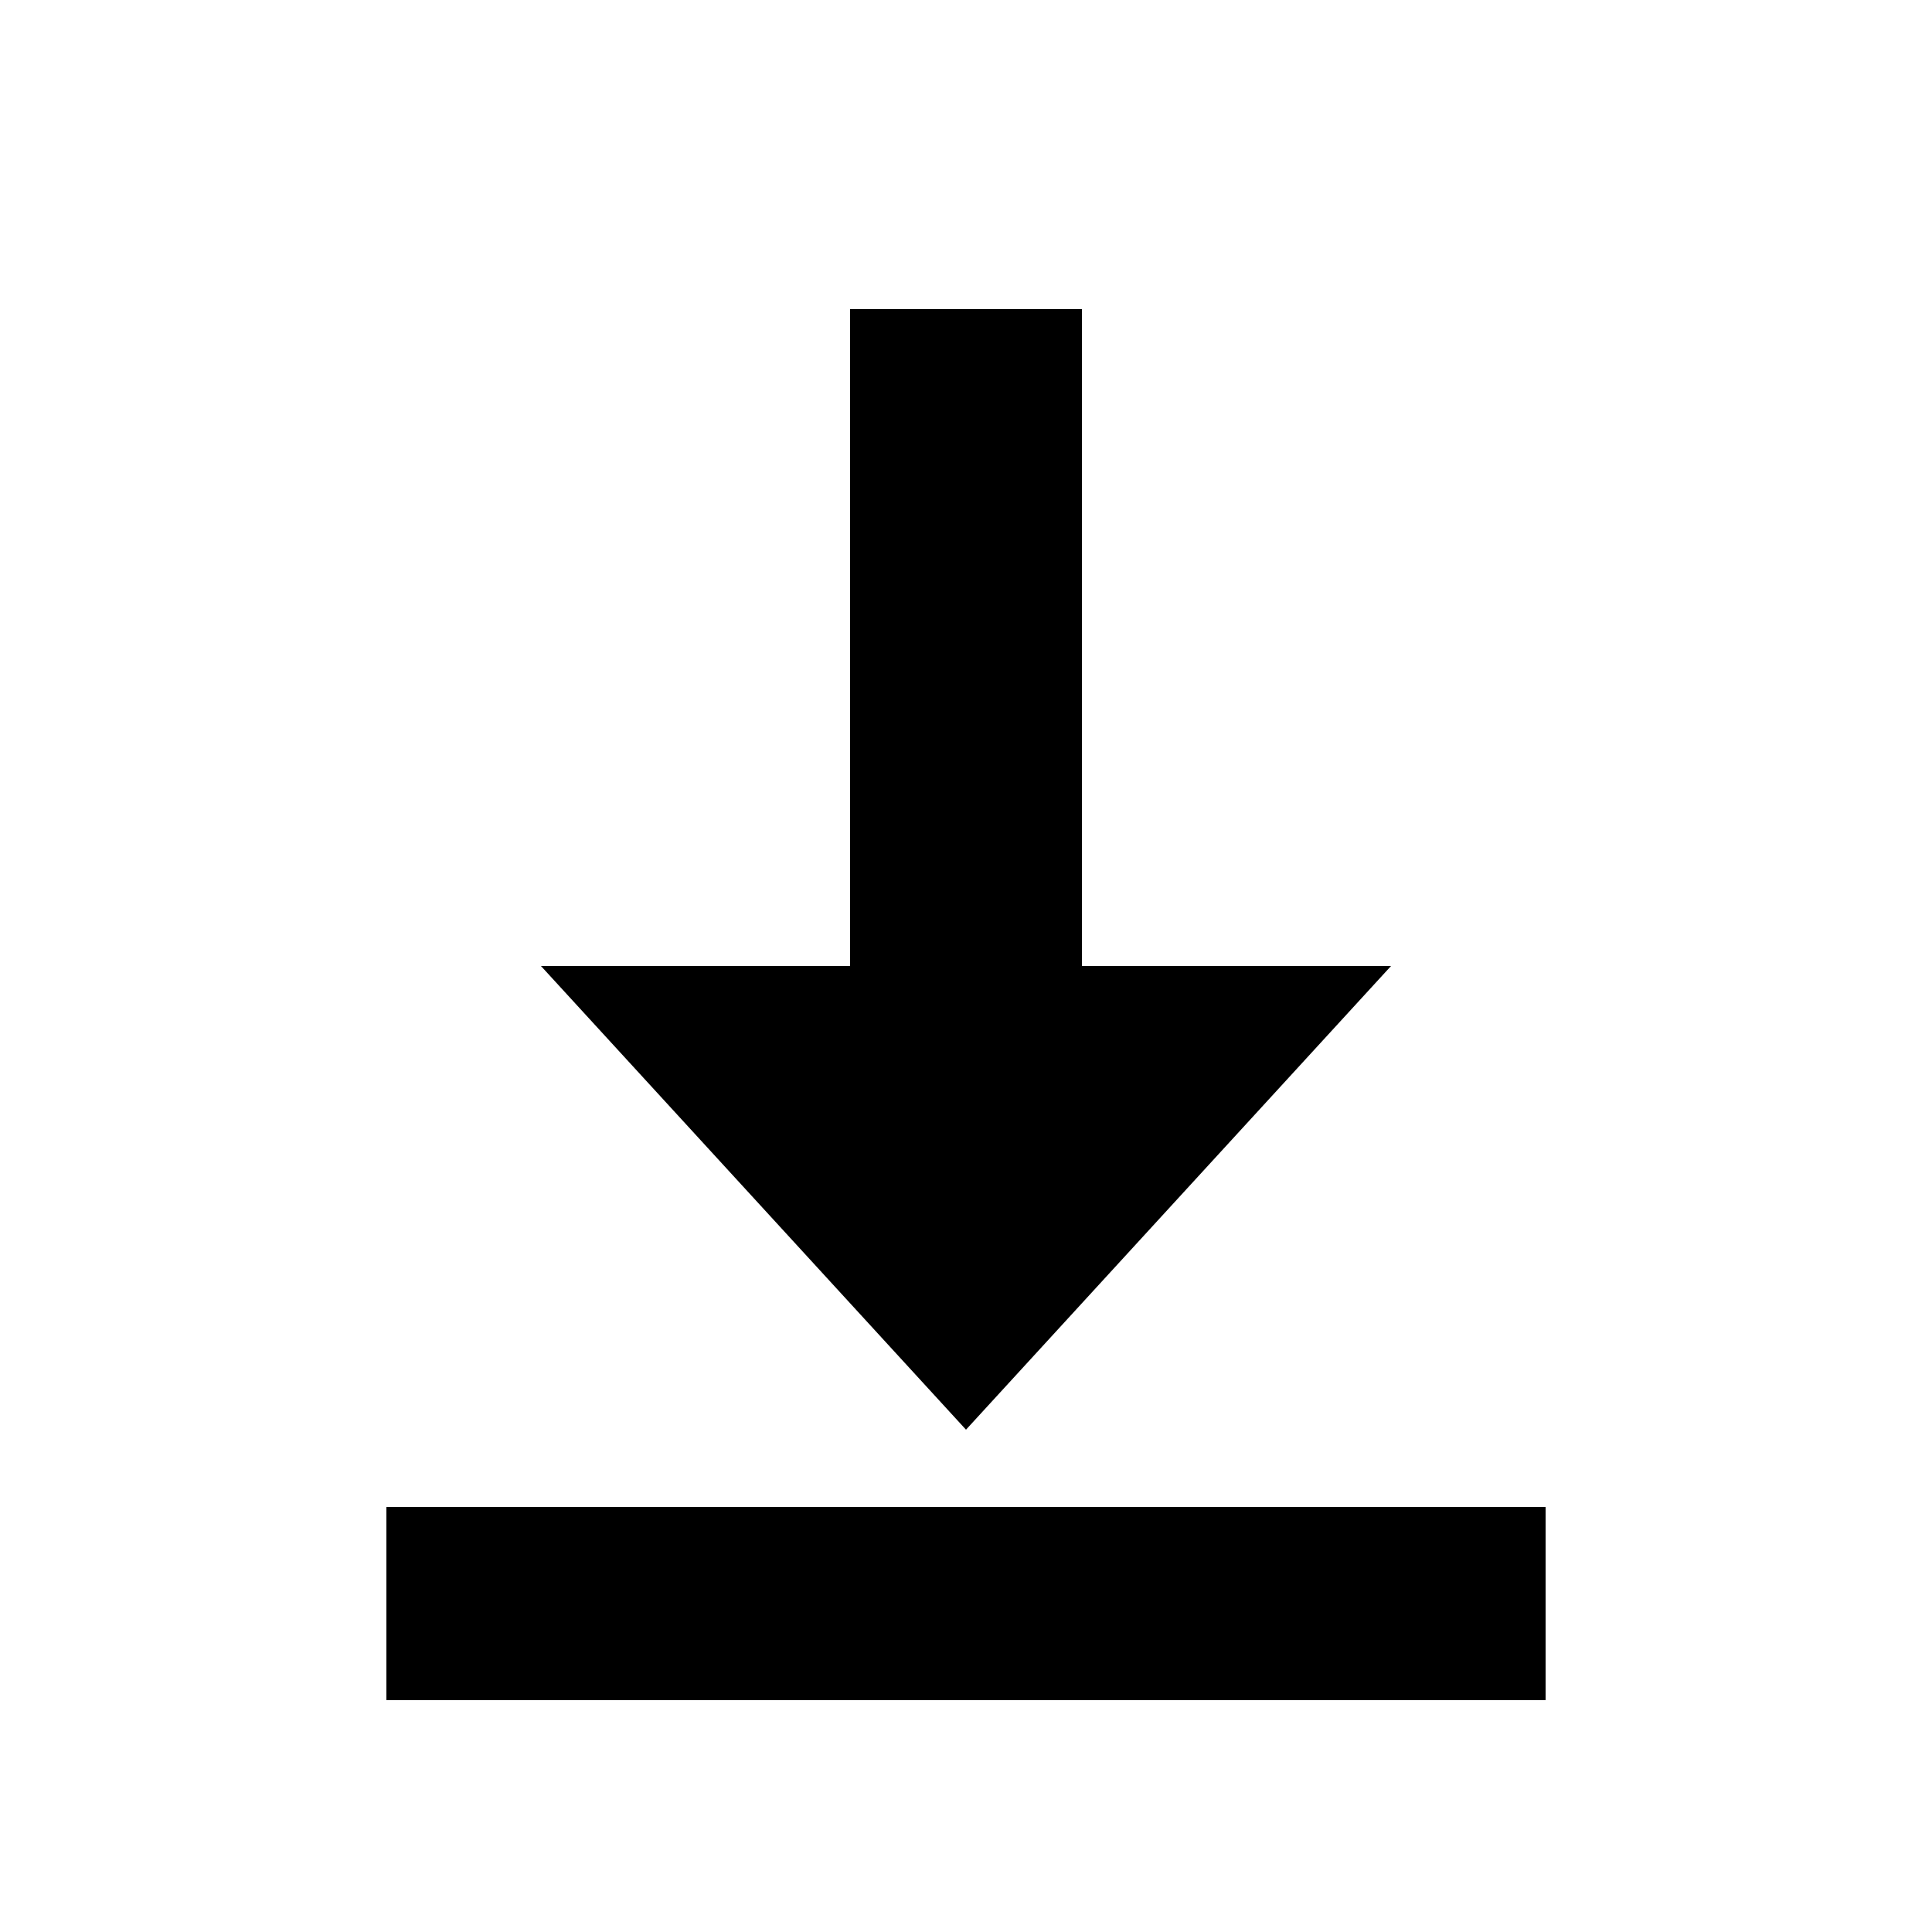
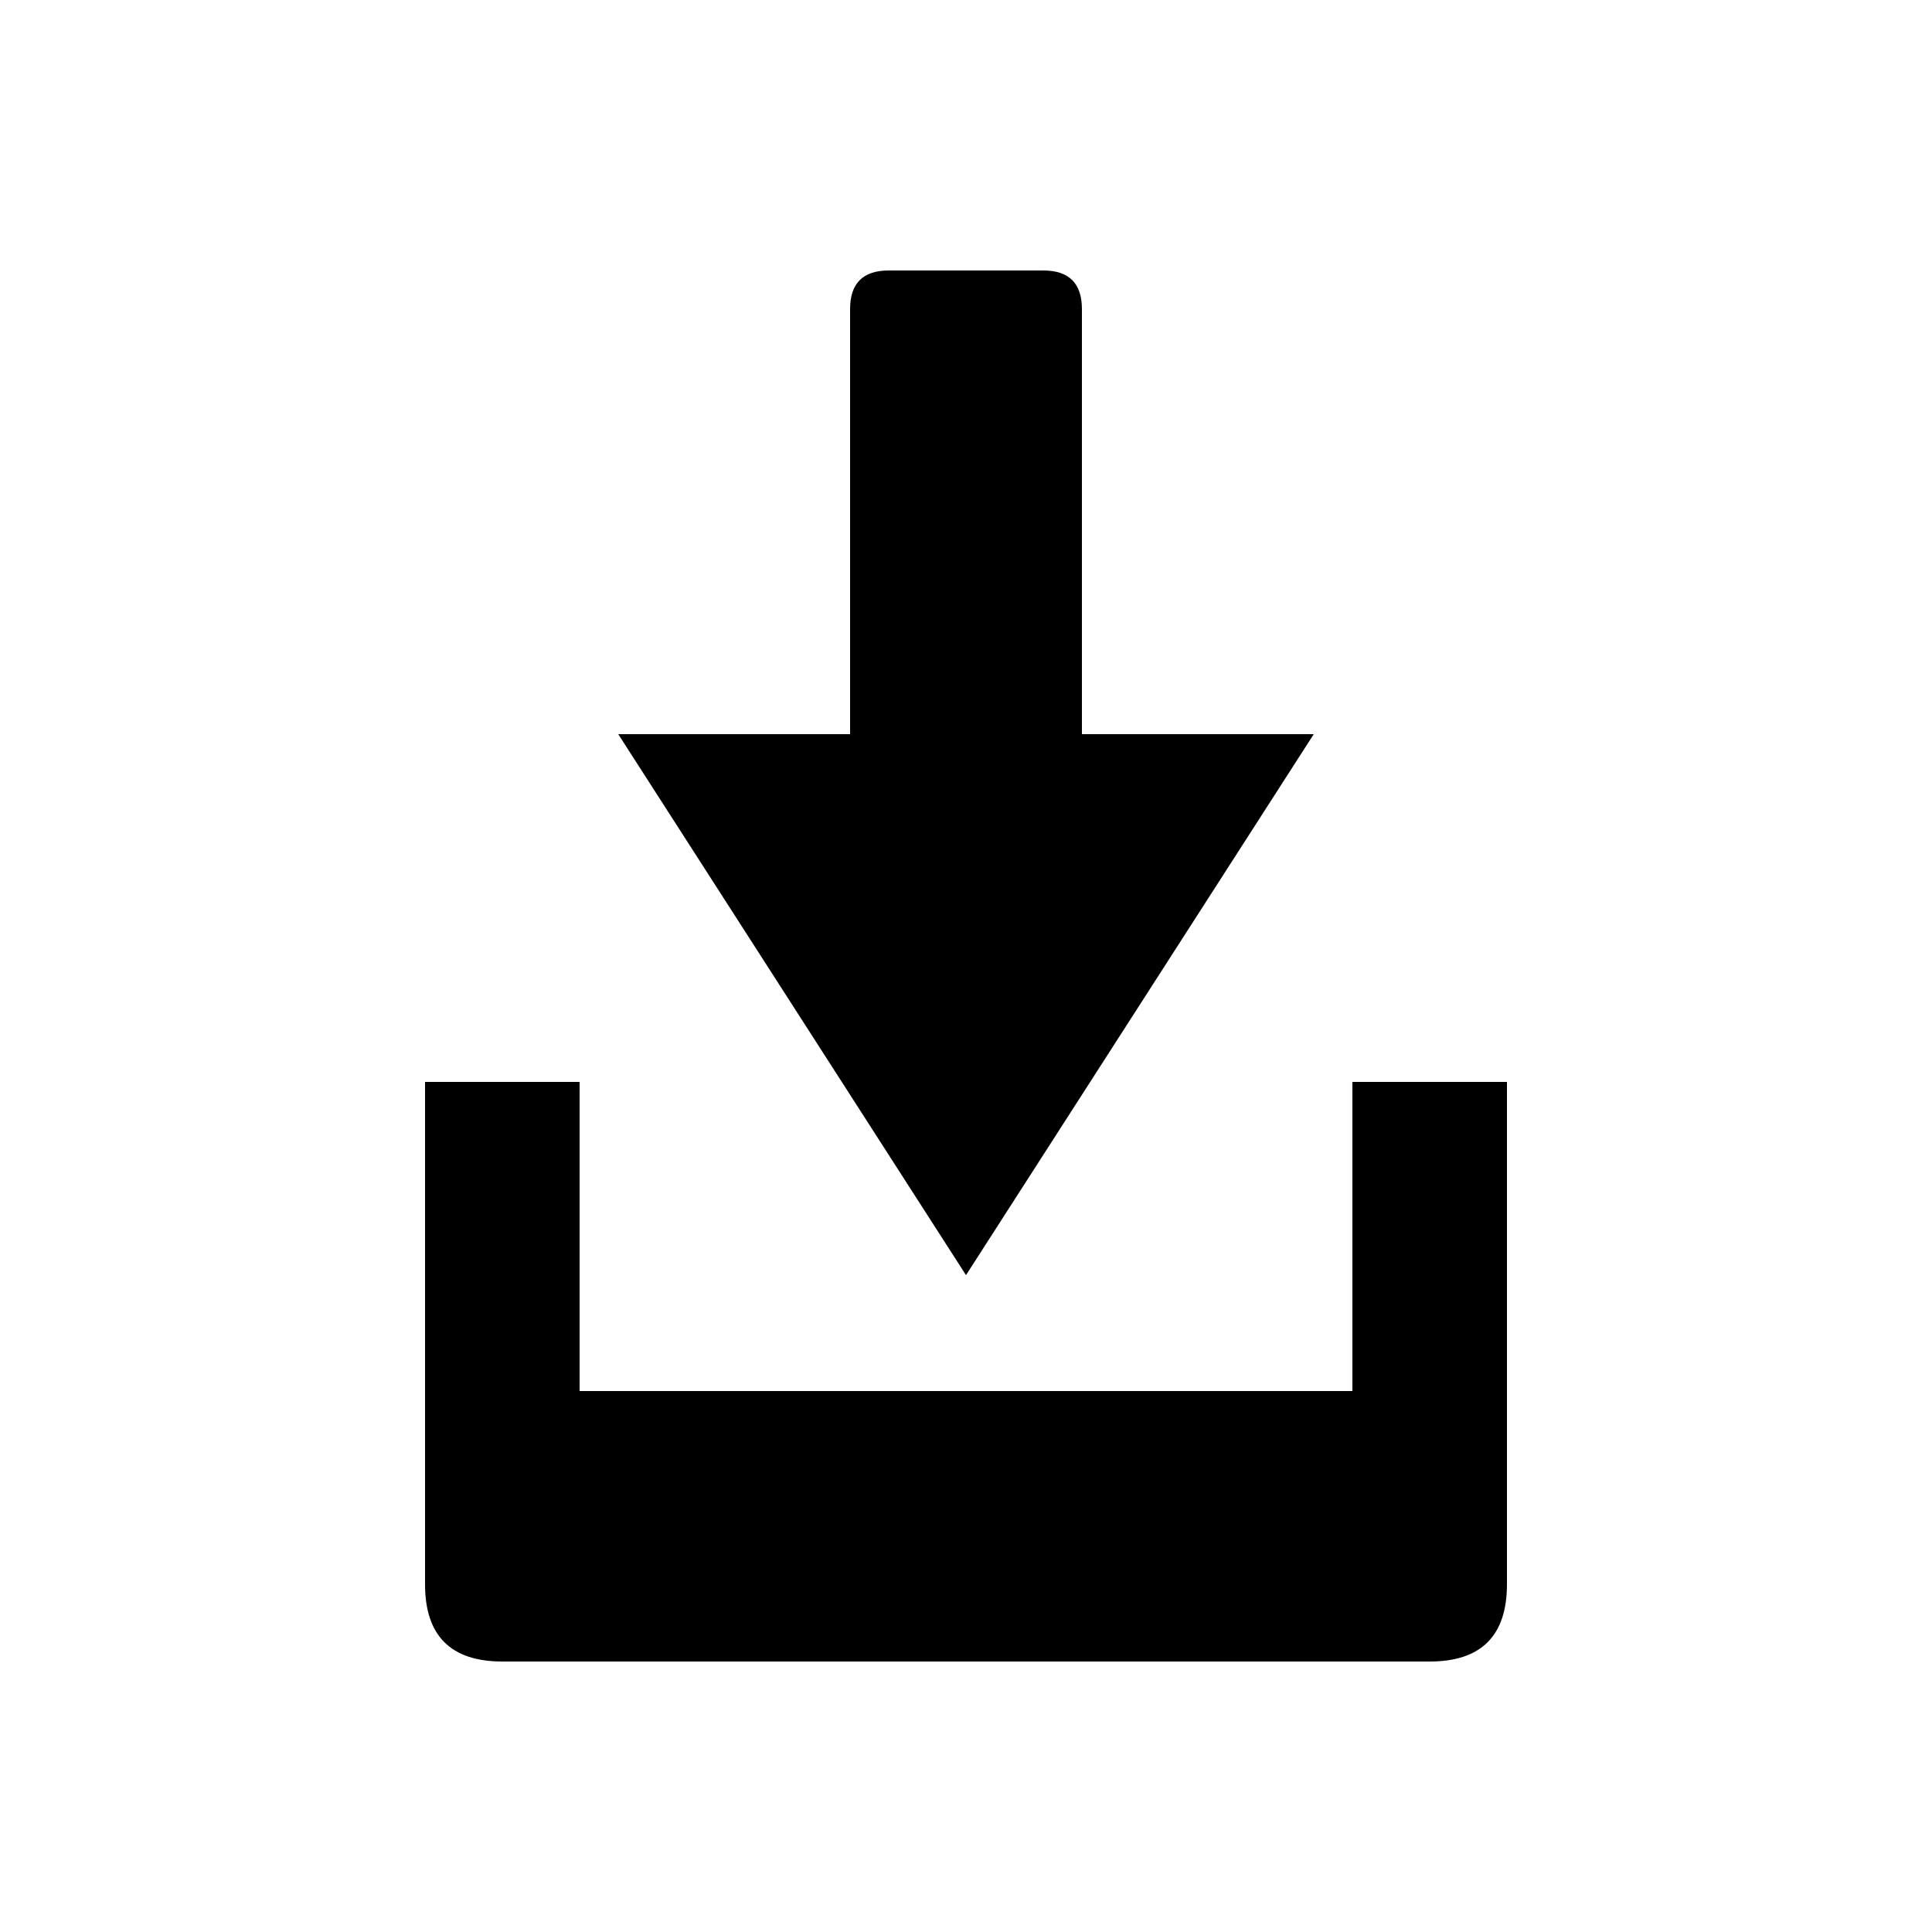
<svg xmlns="http://www.w3.org/2000/svg" viewBox="0 0 100 100" fill="currentColor">
-   <path d="M44 16 L56 16 L56 50 L72 50 L50 74 L28 50 L44 50 Z" />
-   <path d="M20 78 L80 78 L80 88 L20 88 Z" />
+   <path d="M46 14 L54 14 Q56 14 56 16 L56 38 L68 38 L50 66 L32 38 L44 38 L44 16 Q44 14 46 14 Z" />
+   <path d="M22 56 L30 56 L30 72 L70 72 L70 56 L78 56 L78 82 Q78 86 74 86 L26 86 Q22 86 22 82 Z" />
</svg>
